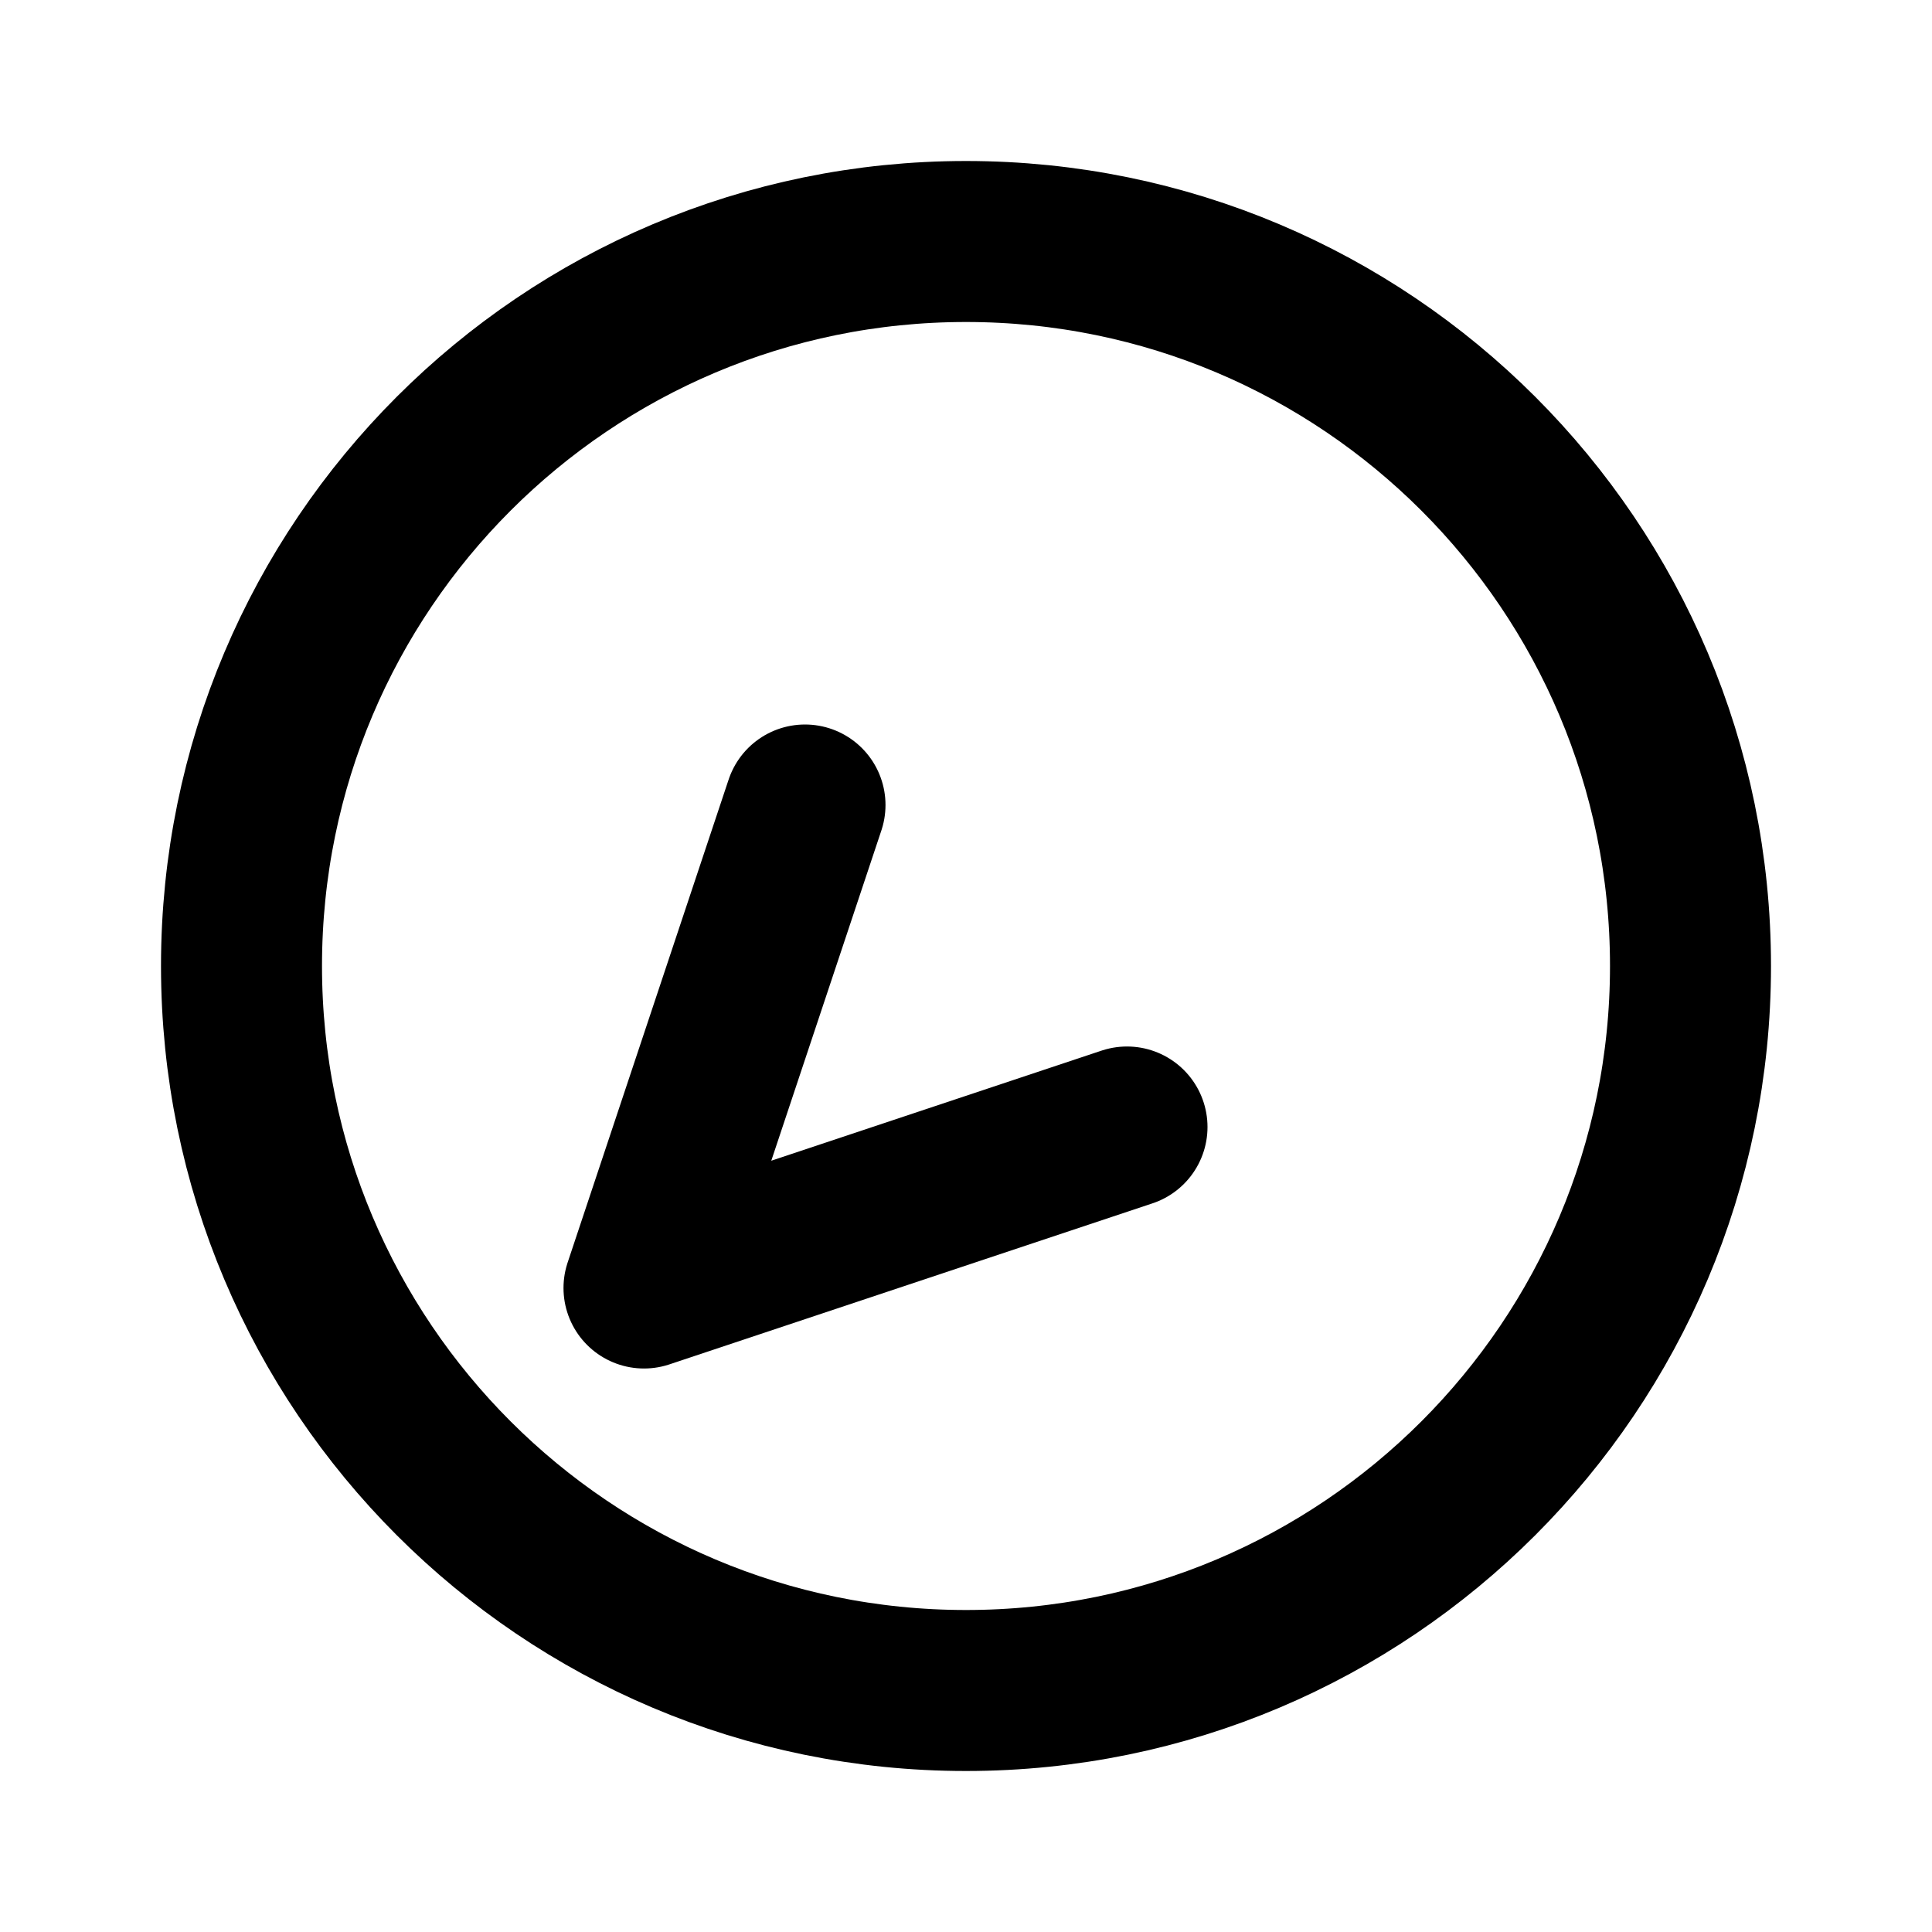
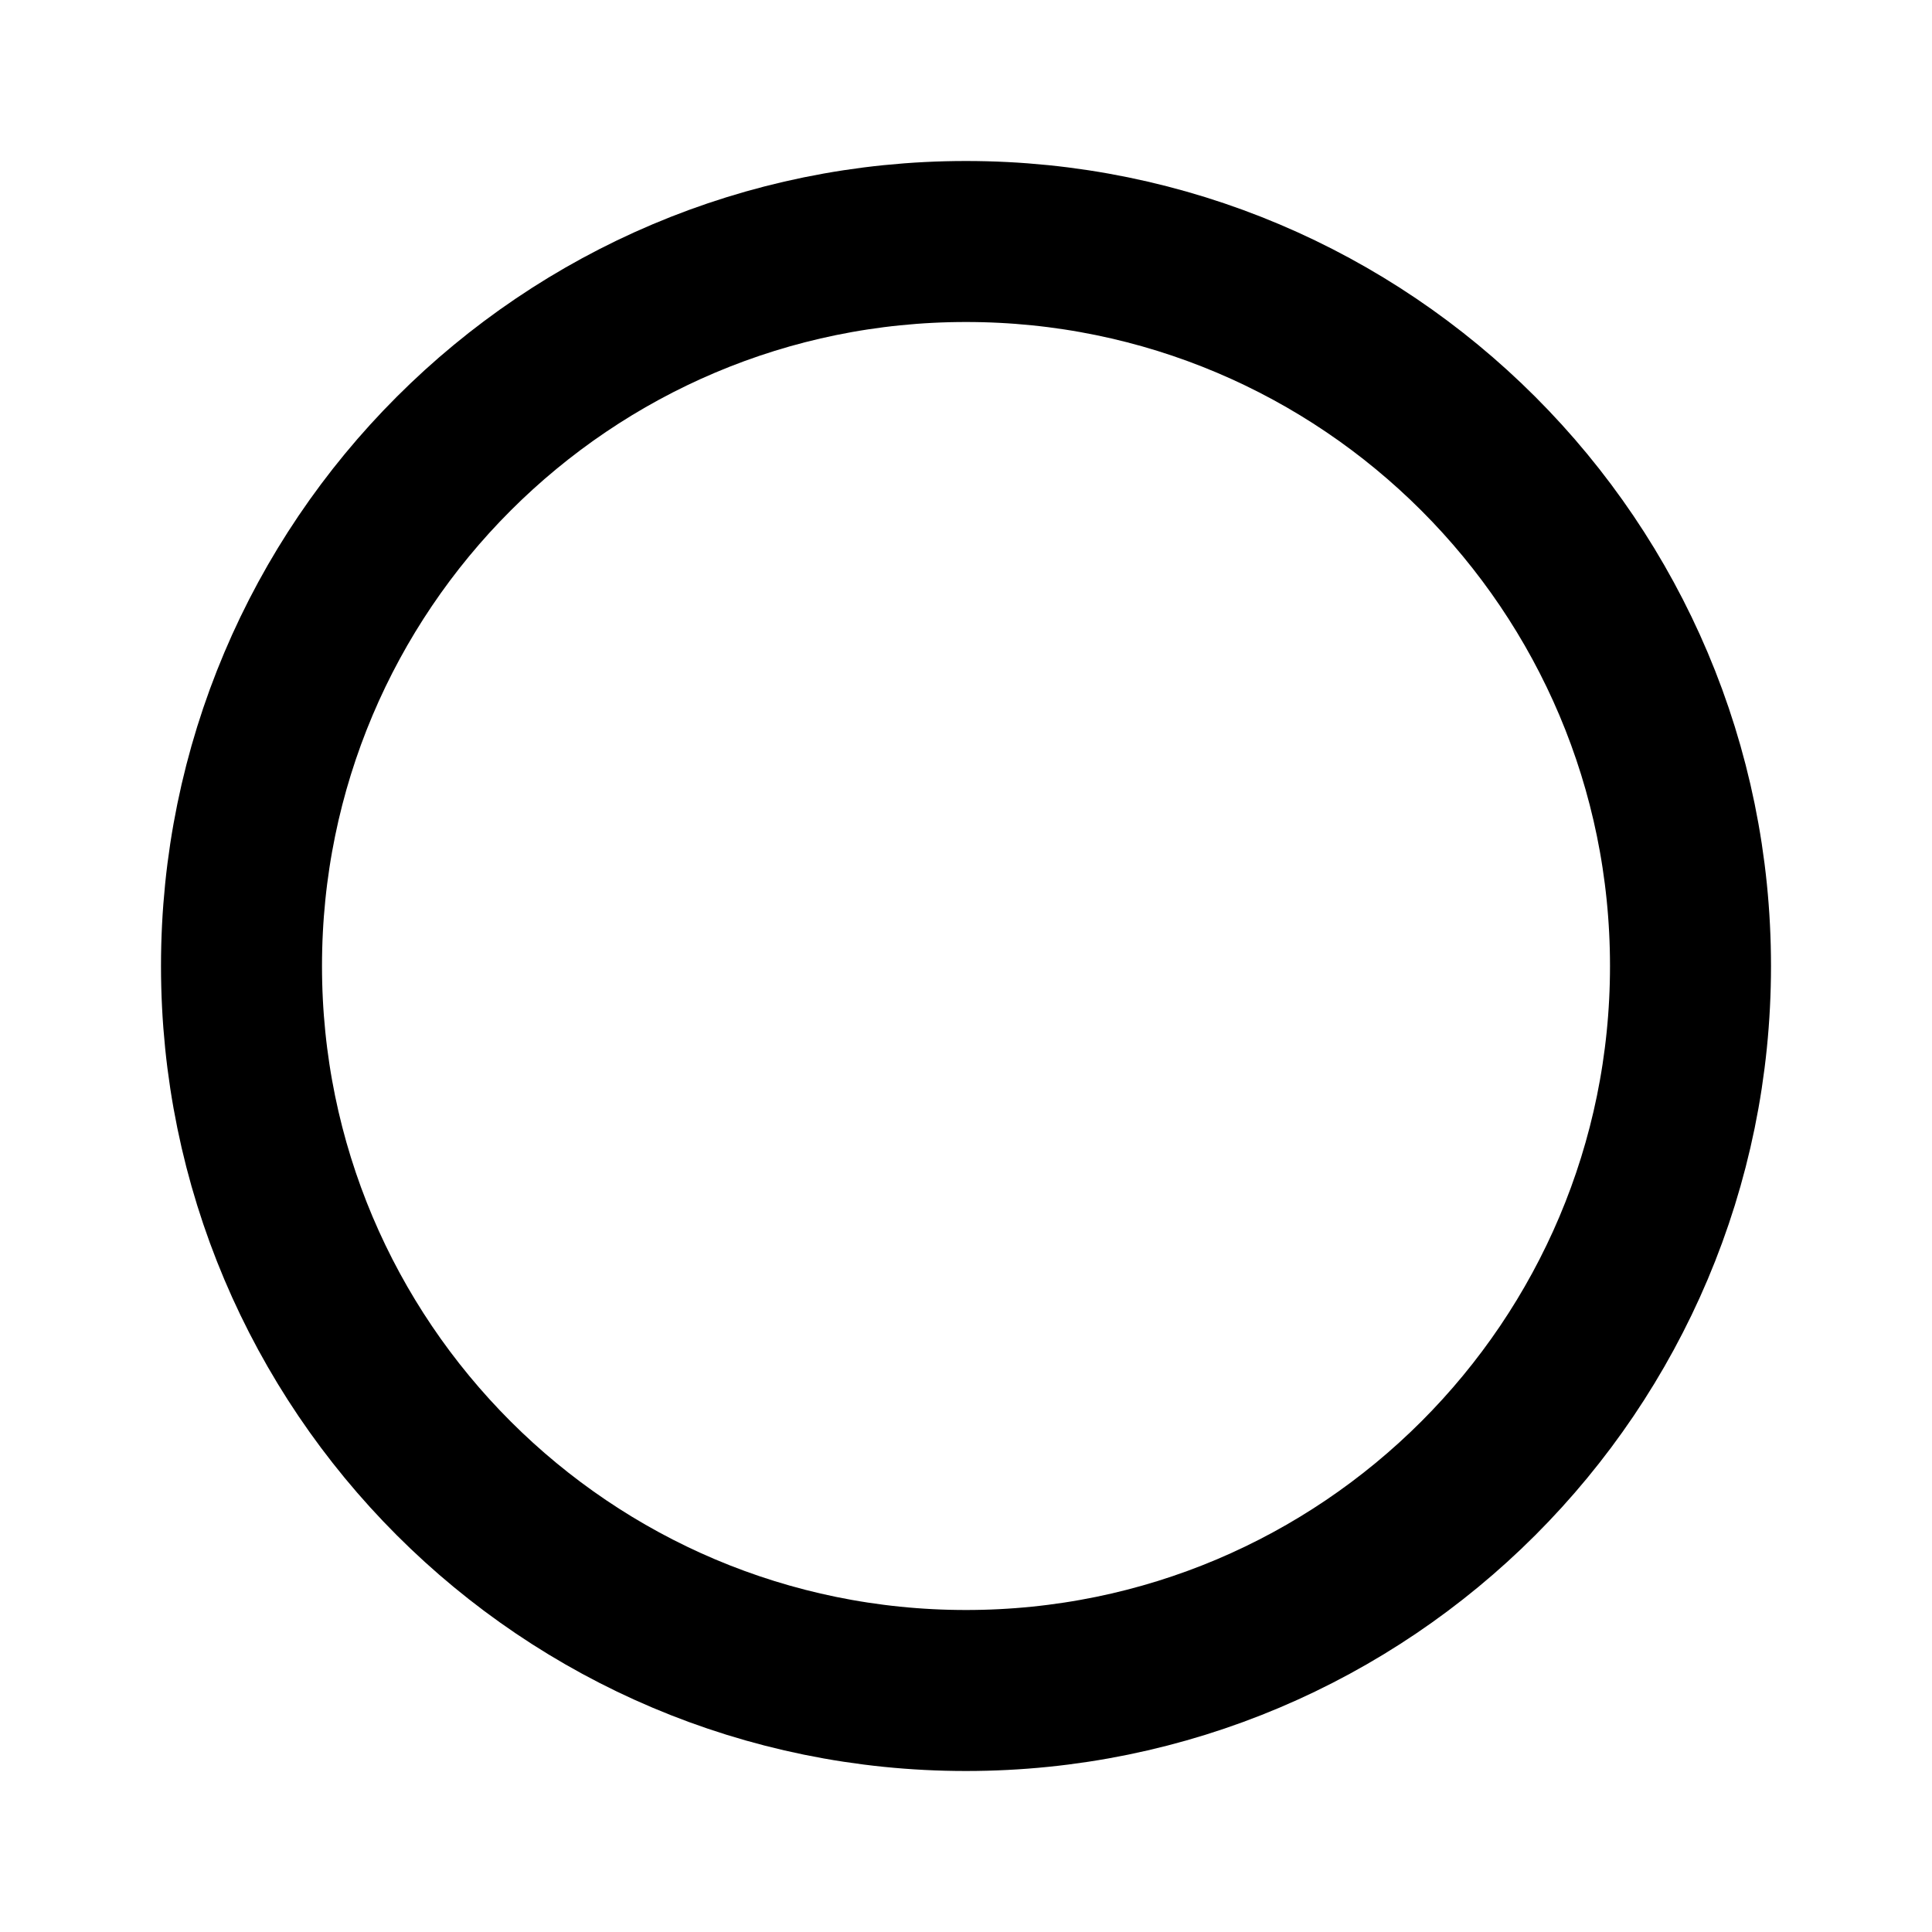
<svg xmlns="http://www.w3.org/2000/svg" width="24" height="24" viewBox="0 0 24 24" fill="none">
-   <path d="M10 10L8 16L14 14M21 12C21 16.971 16.971 21 12 21C7.029 21 3 16.971 3 12C3 7.029 7.029 3 12 3C16.971 3 21 7.029 21 12Z" stroke="black" stroke-width="2" stroke-linecap="round" stroke-linejoin="round" />
+   <path d="M21 12C21 16.971 16.971 21 12 21C7.029 21 3 16.971 3 12C3 7.029 7.029 3 12 3C16.971 3 21 7.029 21 12Z" stroke="black" stroke-width="2" stroke-linecap="round" stroke-linejoin="round" />
</svg>
